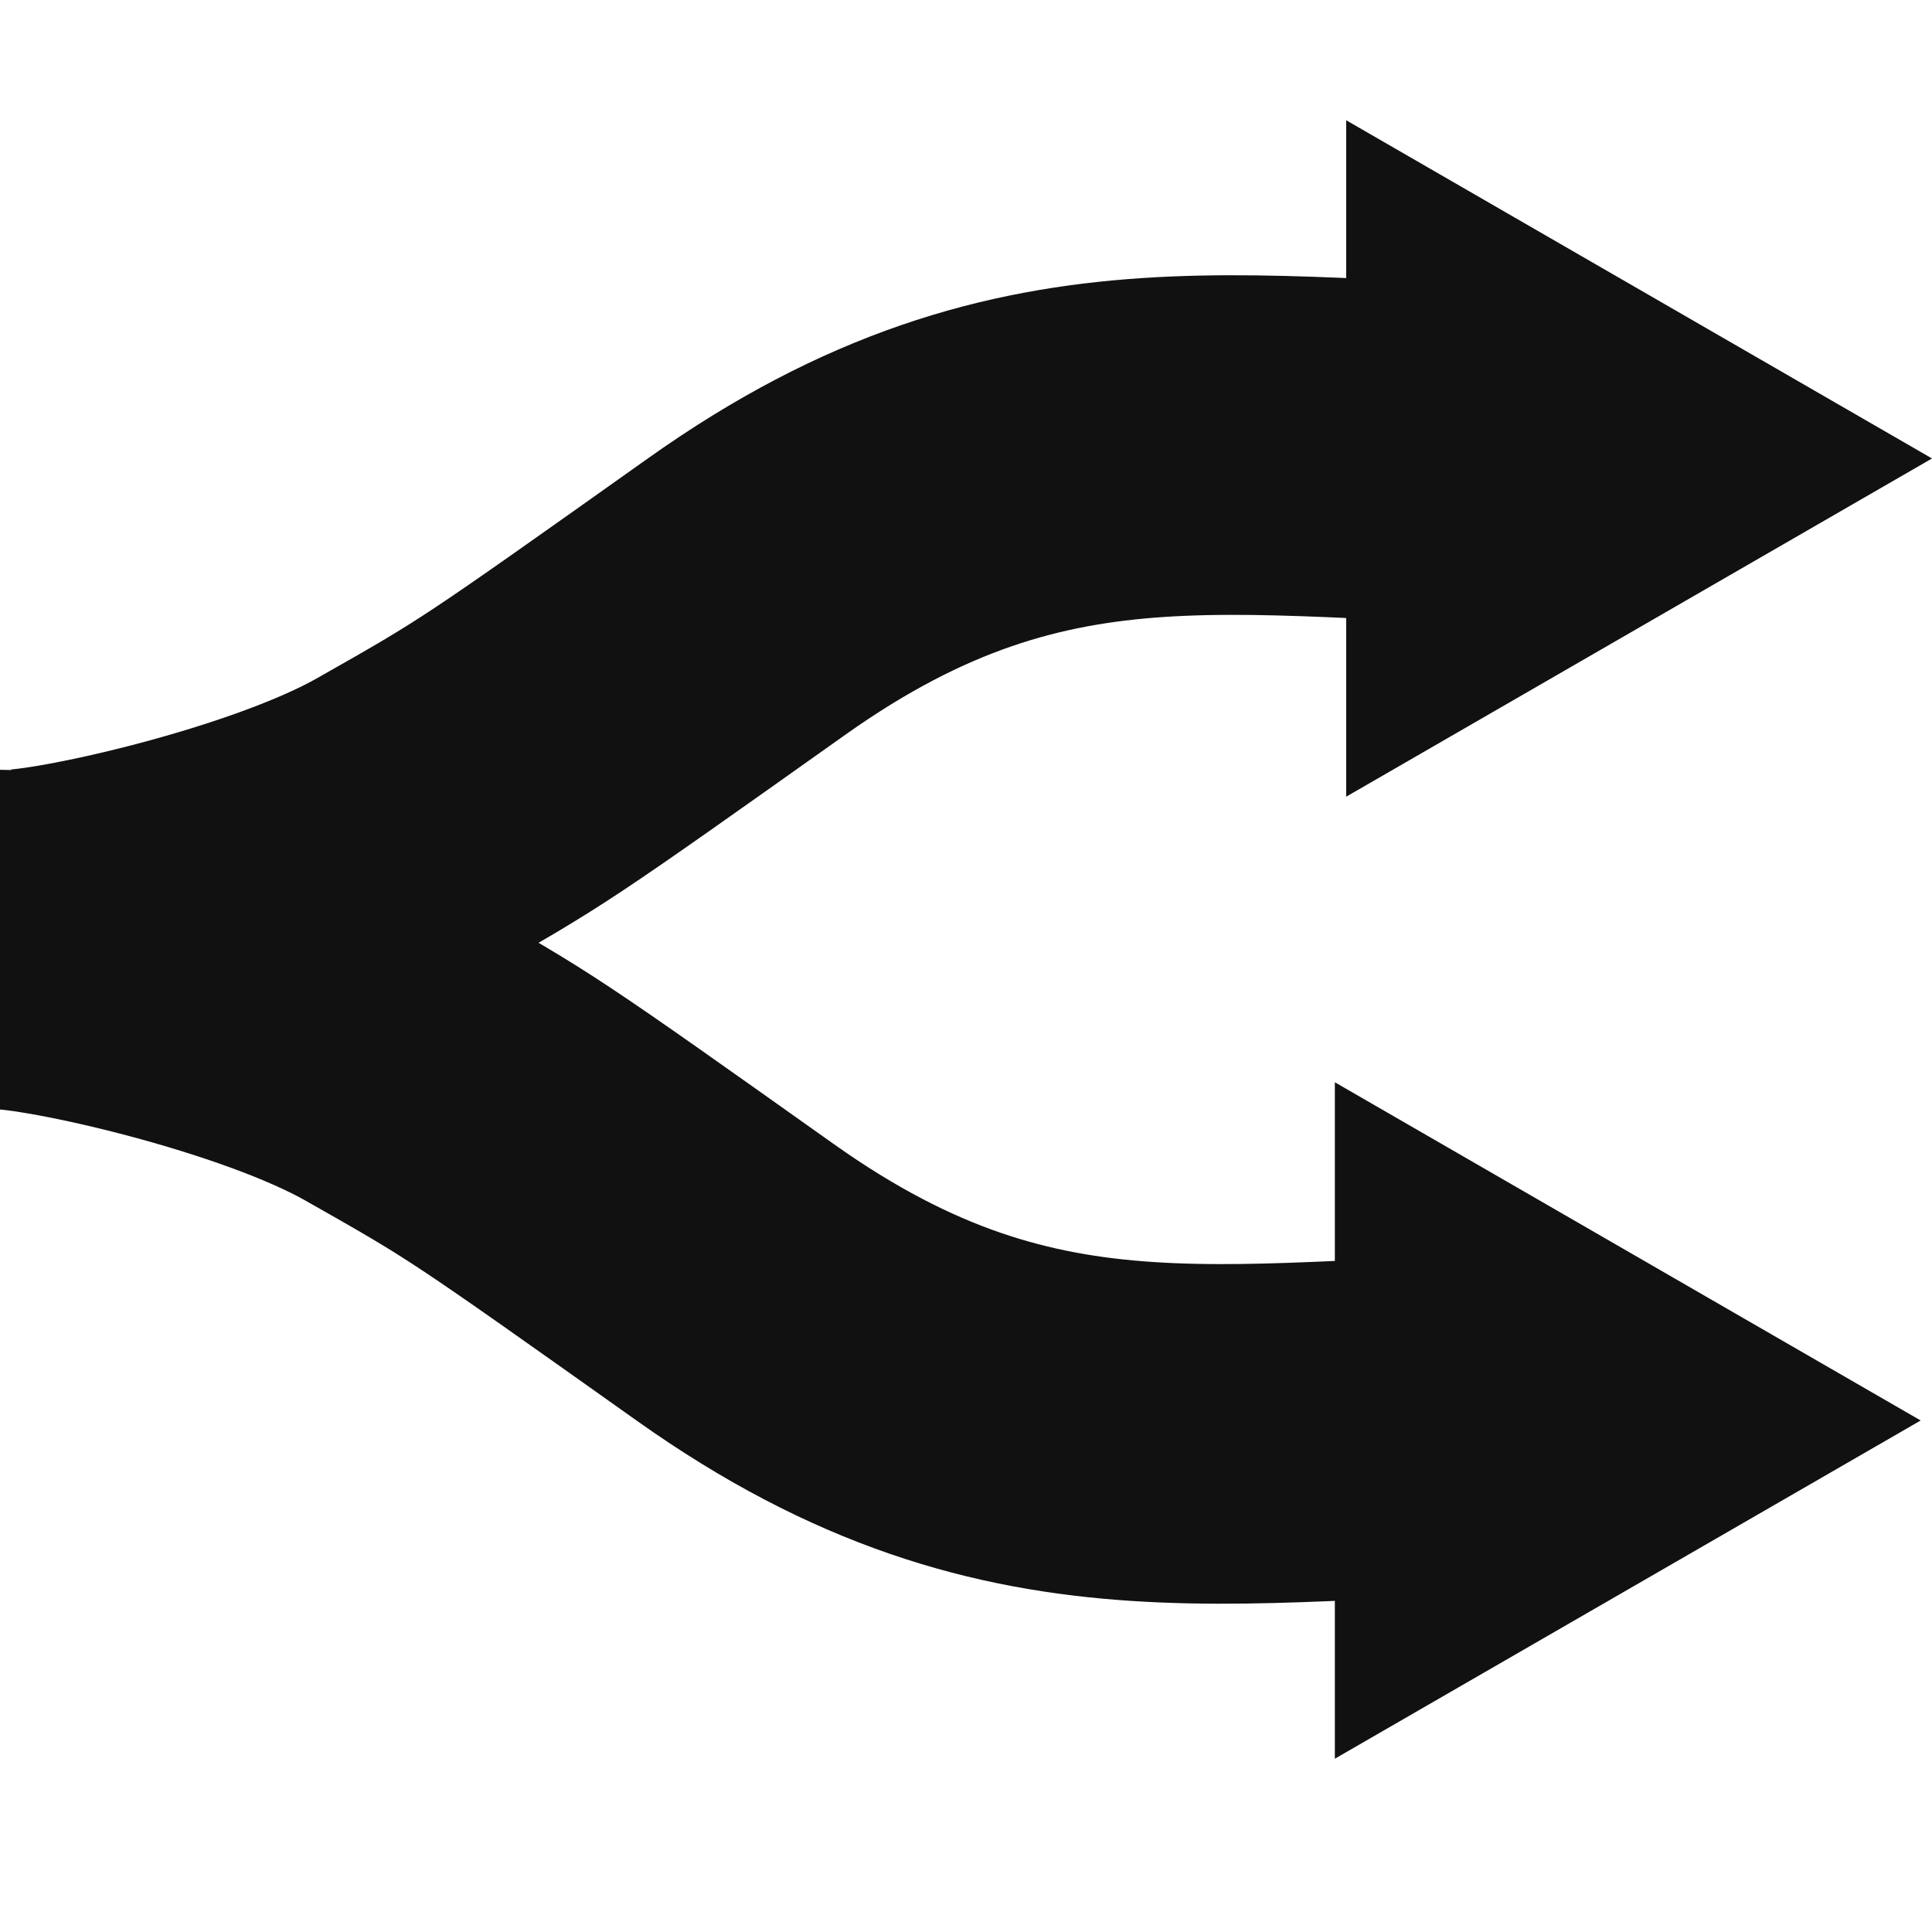
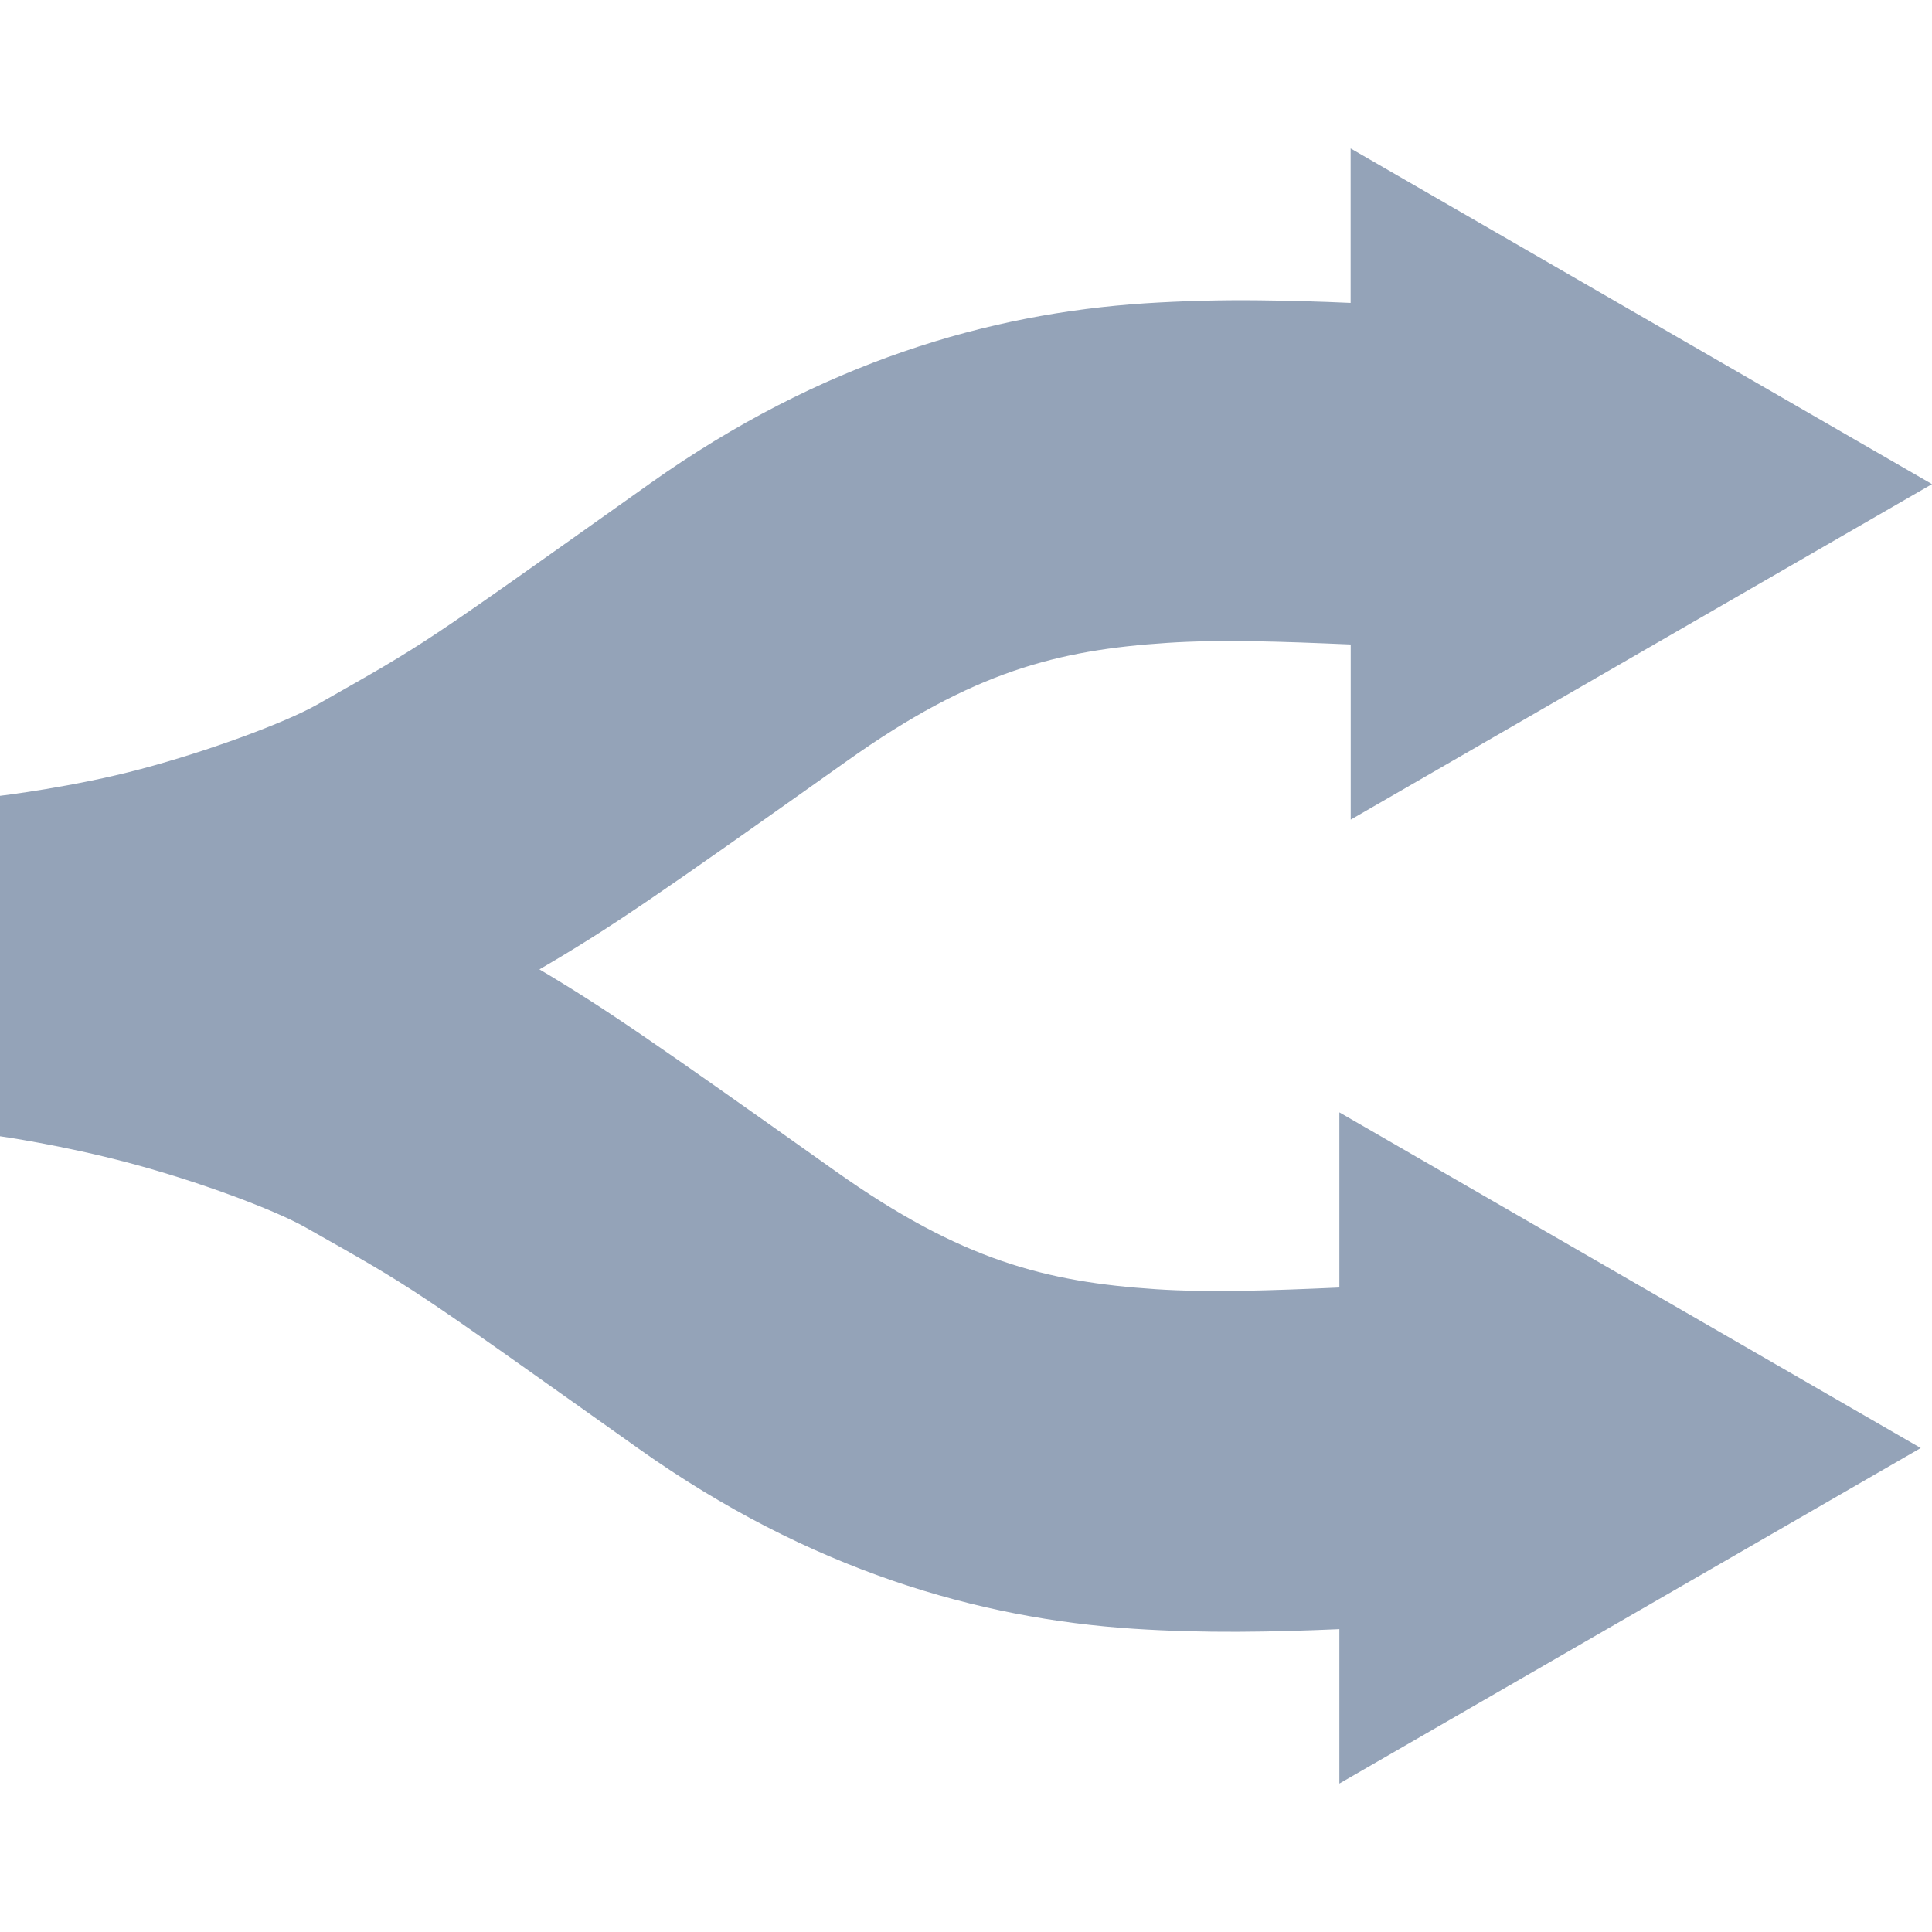
- <svg xmlns="http://www.w3.org/2000/svg" width="512" height="512" viewBox="0 0 512 512" fill="#111111" stroke="#111111">
-   <g clip-path="url(#clip0)">
-     <path d="M3 248.945C18 248.945 76 236 106 219C136 202 136 202 198 158C276.497 102.293 332 120.945 423 120.945" stroke-width="90" />
-     <path d="M511 121.5L357.25 210.268L357.25 32.732L511 121.5Z" />
-     <path d="M0 249C15 249 73 261.945 103 278.945C133 295.945 133 295.945 195 339.945C273.497 395.652 329 377 420 377" stroke-width="90" />
-     <path d="M508 376.445L354.25 287.678L354.25 465.213L508 376.445Z" />
-   </g>
-   <defs>
-     <clipPath id="clip0">
-       <rect width="512" height="512" fill="#111111" />
-     </clipPath>
-   </defs>
+ <svg xmlns="http://www.w3.org/2000/svg" fill="#94A3B8" height="24" style="flex:none;line-height:1" viewBox="0 0 24 24" width="24">
+   <path d="M16.778 1.844v1.919q-.569-.026-1.138-.032-.708-.008-1.415.037c-1.93.126-4.023.728-6.149 2.237-2.911 2.066-2.731 1.95-4.14 2.75-.396.223-1.342.574-2.185.798-.841.225-1.753.333-1.751.333v4.229s.768.108 1.61.333c.842.224 1.789.575 2.185.799 1.41.798 1.228.683 4.14 2.75 2.126 1.509 4.22 2.11 6.148 2.236.88.058 1.716.041 2.555.005v1.918l7.222-4.168-7.222-4.17v2.176c-.86.038-1.611.065-2.278.021-1.364-.09-2.417-.357-3.979-1.465-2.244-1.593-2.866-2.027-3.68-2.508.889-.518 1.449-.906 3.822-2.59 1.56-1.109 2.614-1.377 3.978-1.466.667-.044 1.418-.017 2.278.02v2.176L24 6.014Z" />
</svg>
